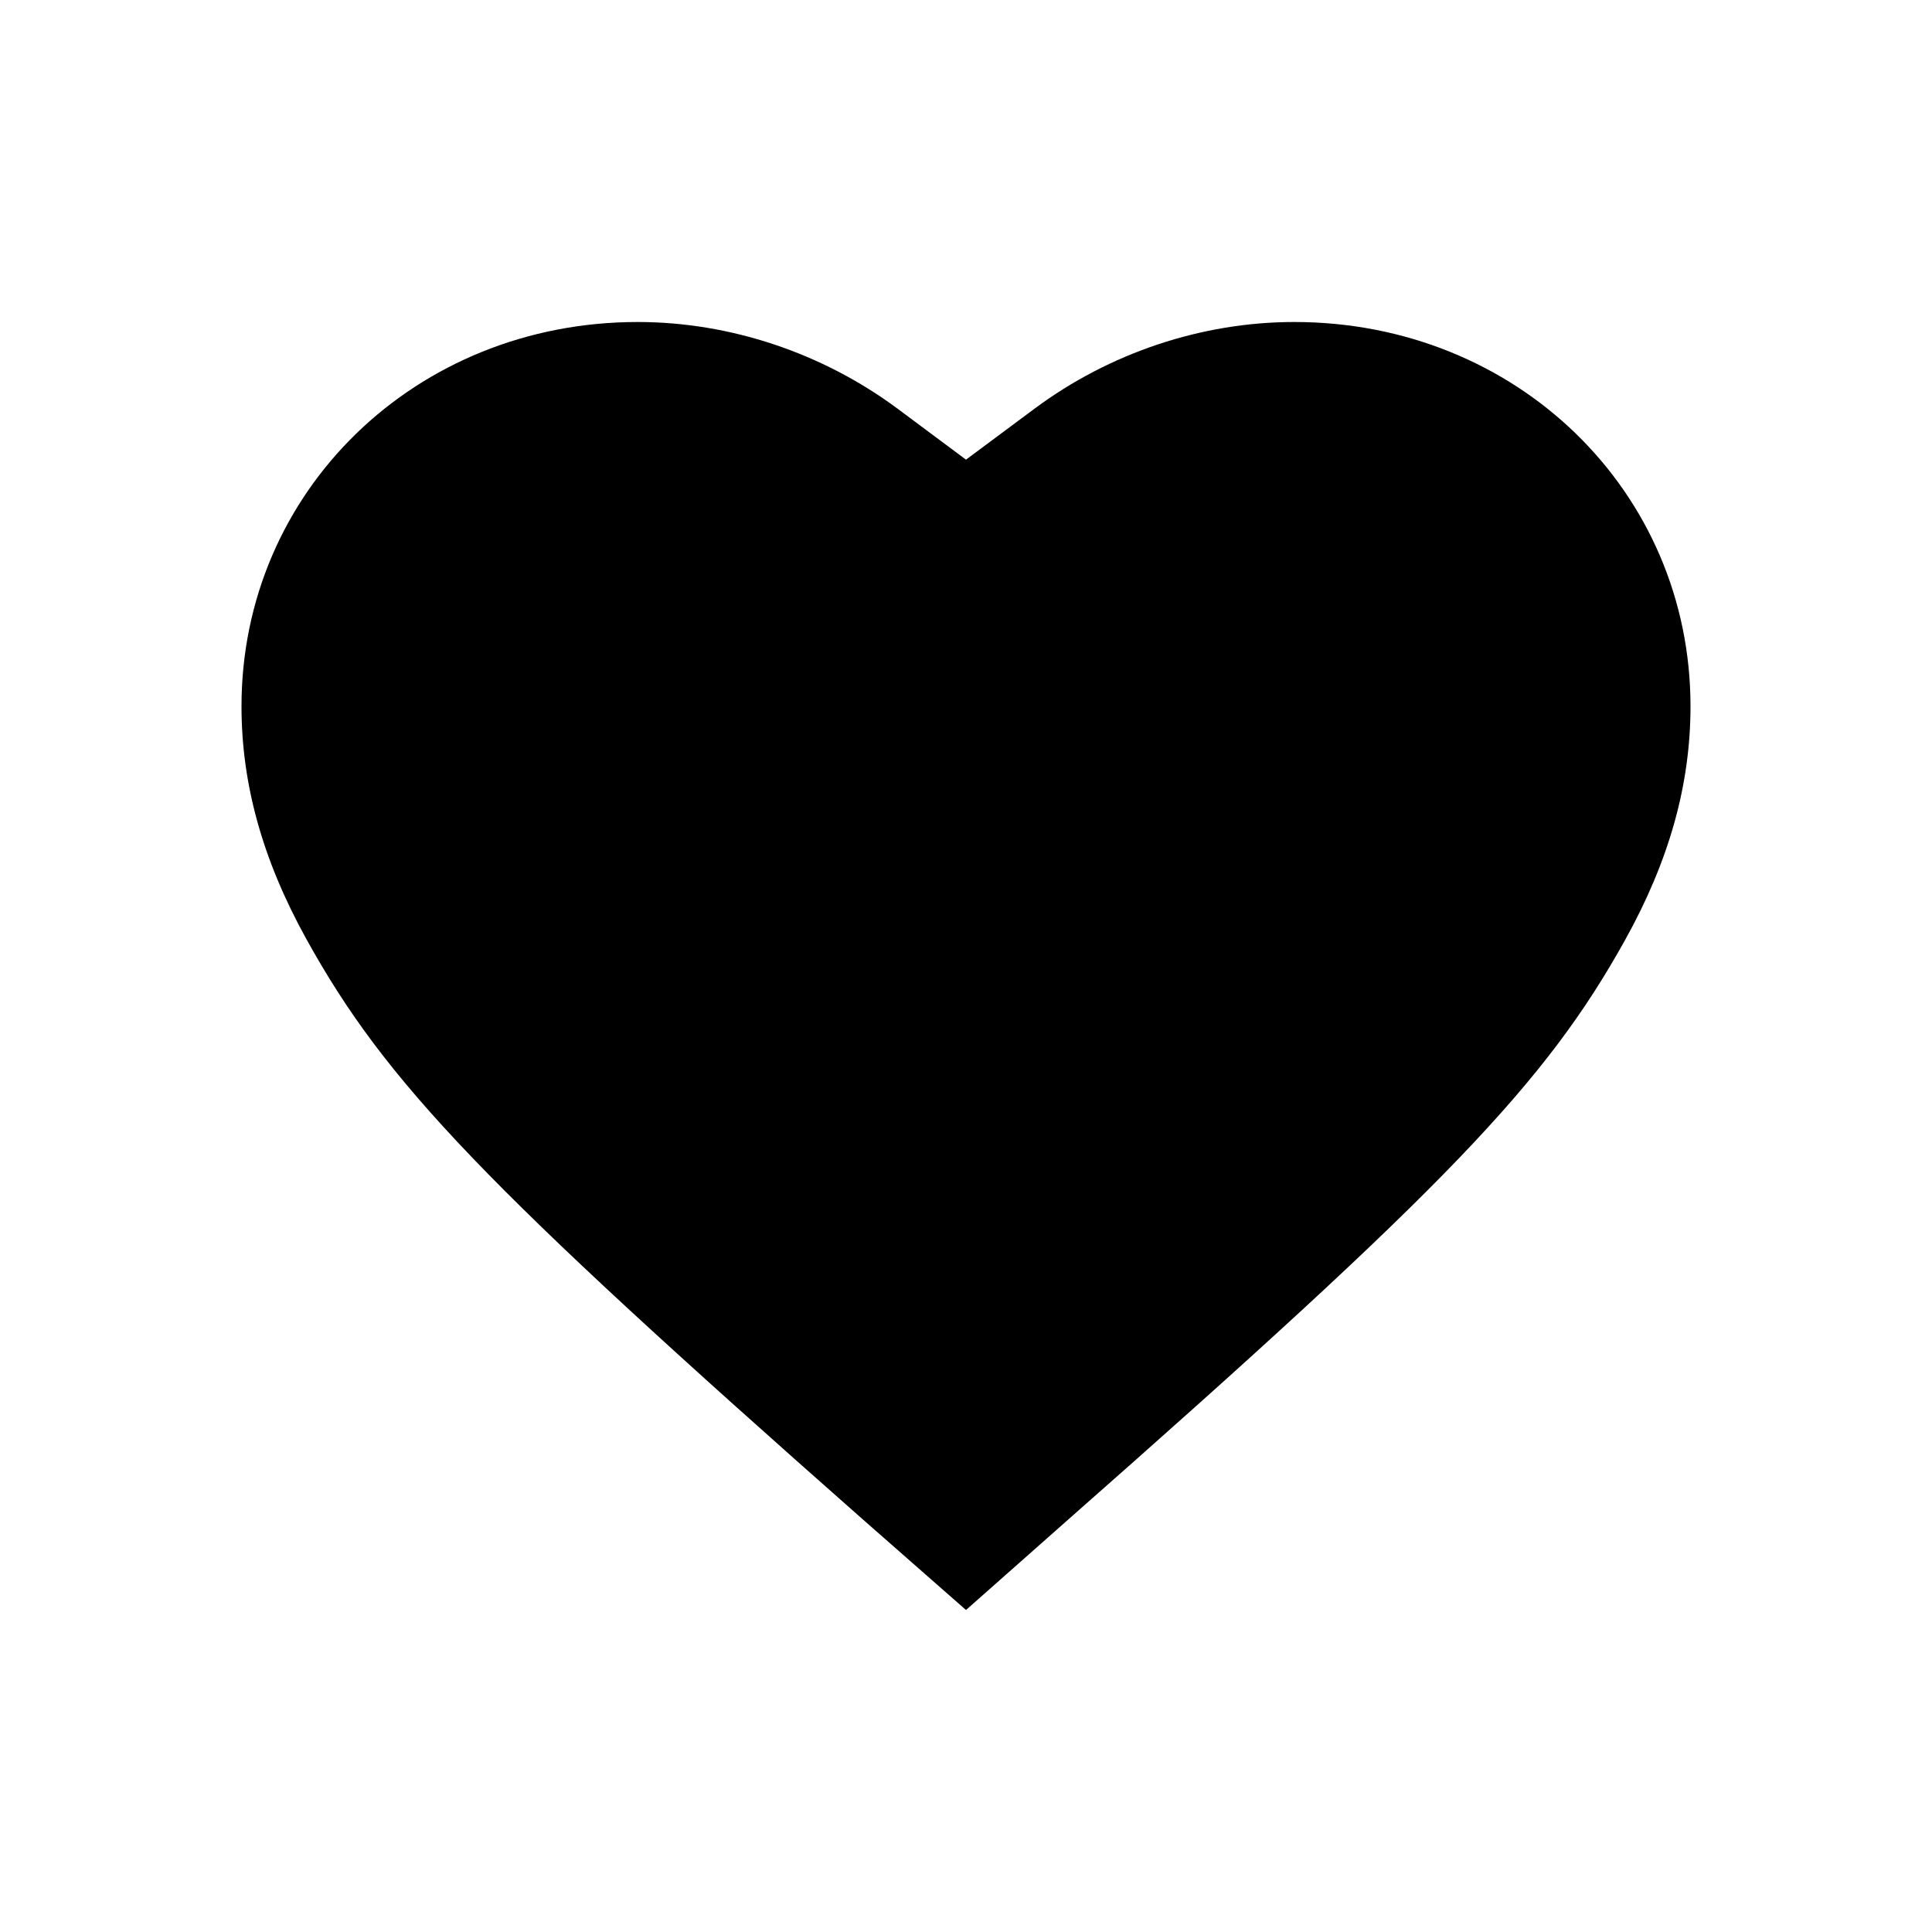
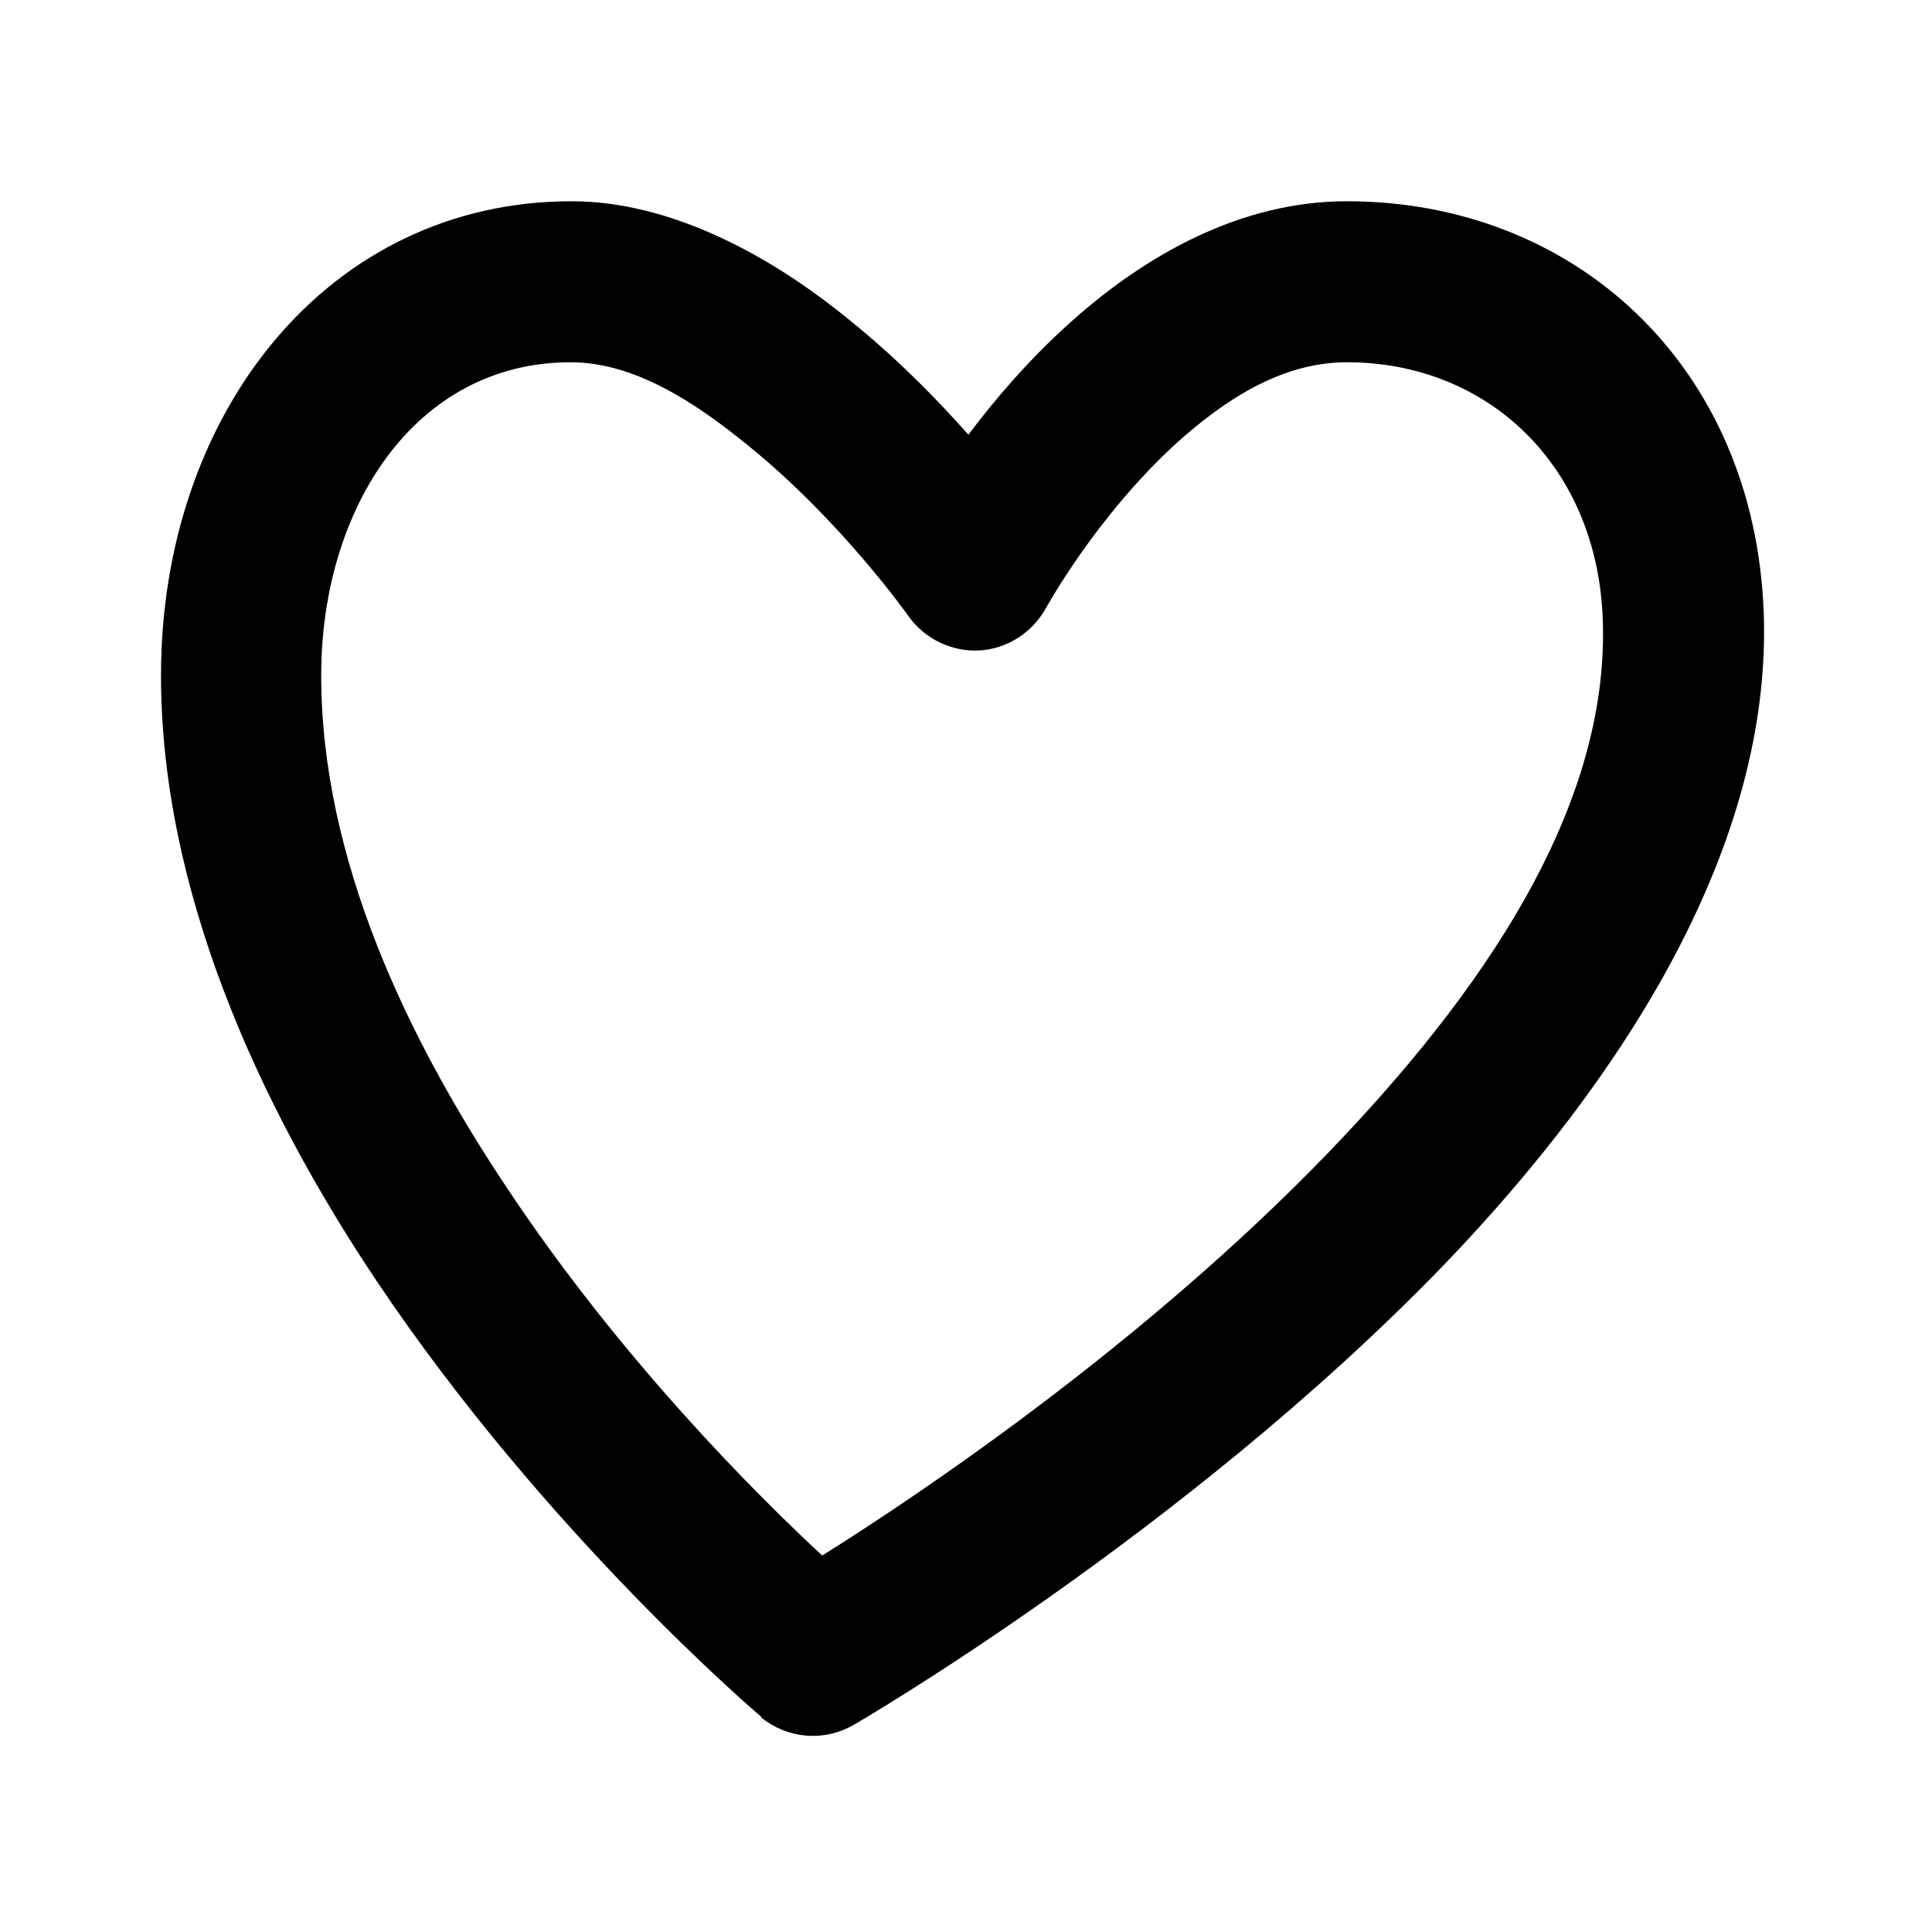
<svg xmlns="http://www.w3.org/2000/svg" width="24" height="24" viewBox="0 0 24 24">
-   <path d="M13.277 18.87c4.688-4.129 5.921-5.412 6.911-7.194.55-.989.812-1.934.812-2.902C21 6.104 18.84 4 16.078 4c-1.15 0-2.297.385-3.227 1.077L12 5.71l-.85-.633C10.218 4.385 9.07 4 7.921 4 5.161 4 3 6.105 3 8.774c0 .964.26 1.905.805 2.89.987 1.785 2.21 3.06 6.917 7.214L12 20l1.277-1.13z" />
+   <path d="M10.22 19.32C11.43 18.56 14.19 16.71 16.49 14.33C18.38 12.37 20 10.06 19.91 7.69C19.84 5.79 18.49 4.5 16.73 4.5C15.91 4.5 15.2 4.98 14.62 5.5C13.61 6.42 12.99 7.56 12.99 7.56C12.82 7.86 12.51 8.06 12.17 8.08C11.83 8.1 11.49 7.94 11.29 7.66C11.29 7.66 10.46 6.48 9.3 5.54C8.64 5 7.88 4.5 7.09 4.5C5.15 4.5 3.99 6.32 3.99 8.39C3.99 10.67 5.06 12.91 6.32 14.79C7.72 16.89 9.38 18.55 10.21 19.32H10.22ZM9.46 21.33C9.46 21.33 6.8 19.08 4.67 15.9C3.2 13.7 2 11.05 2 8.39C2 5.14 4.07 2.5 7.1 2.5C8.31 2.5 9.55 3.15 10.57 3.99C11.14 4.45 11.64 4.96 12.03 5.4C12.36 4.96 12.78 4.47 13.28 4.02C14.22 3.17 15.41 2.5 16.73 2.5C19.57 2.5 21.8 4.55 21.91 7.62C22.01 10.48 20.21 13.35 17.93 15.72C14.7 19.06 10.6 21.43 10.6 21.43C10.23 21.64 9.78 21.6 9.45 21.33H9.46Z" />
</svg>
